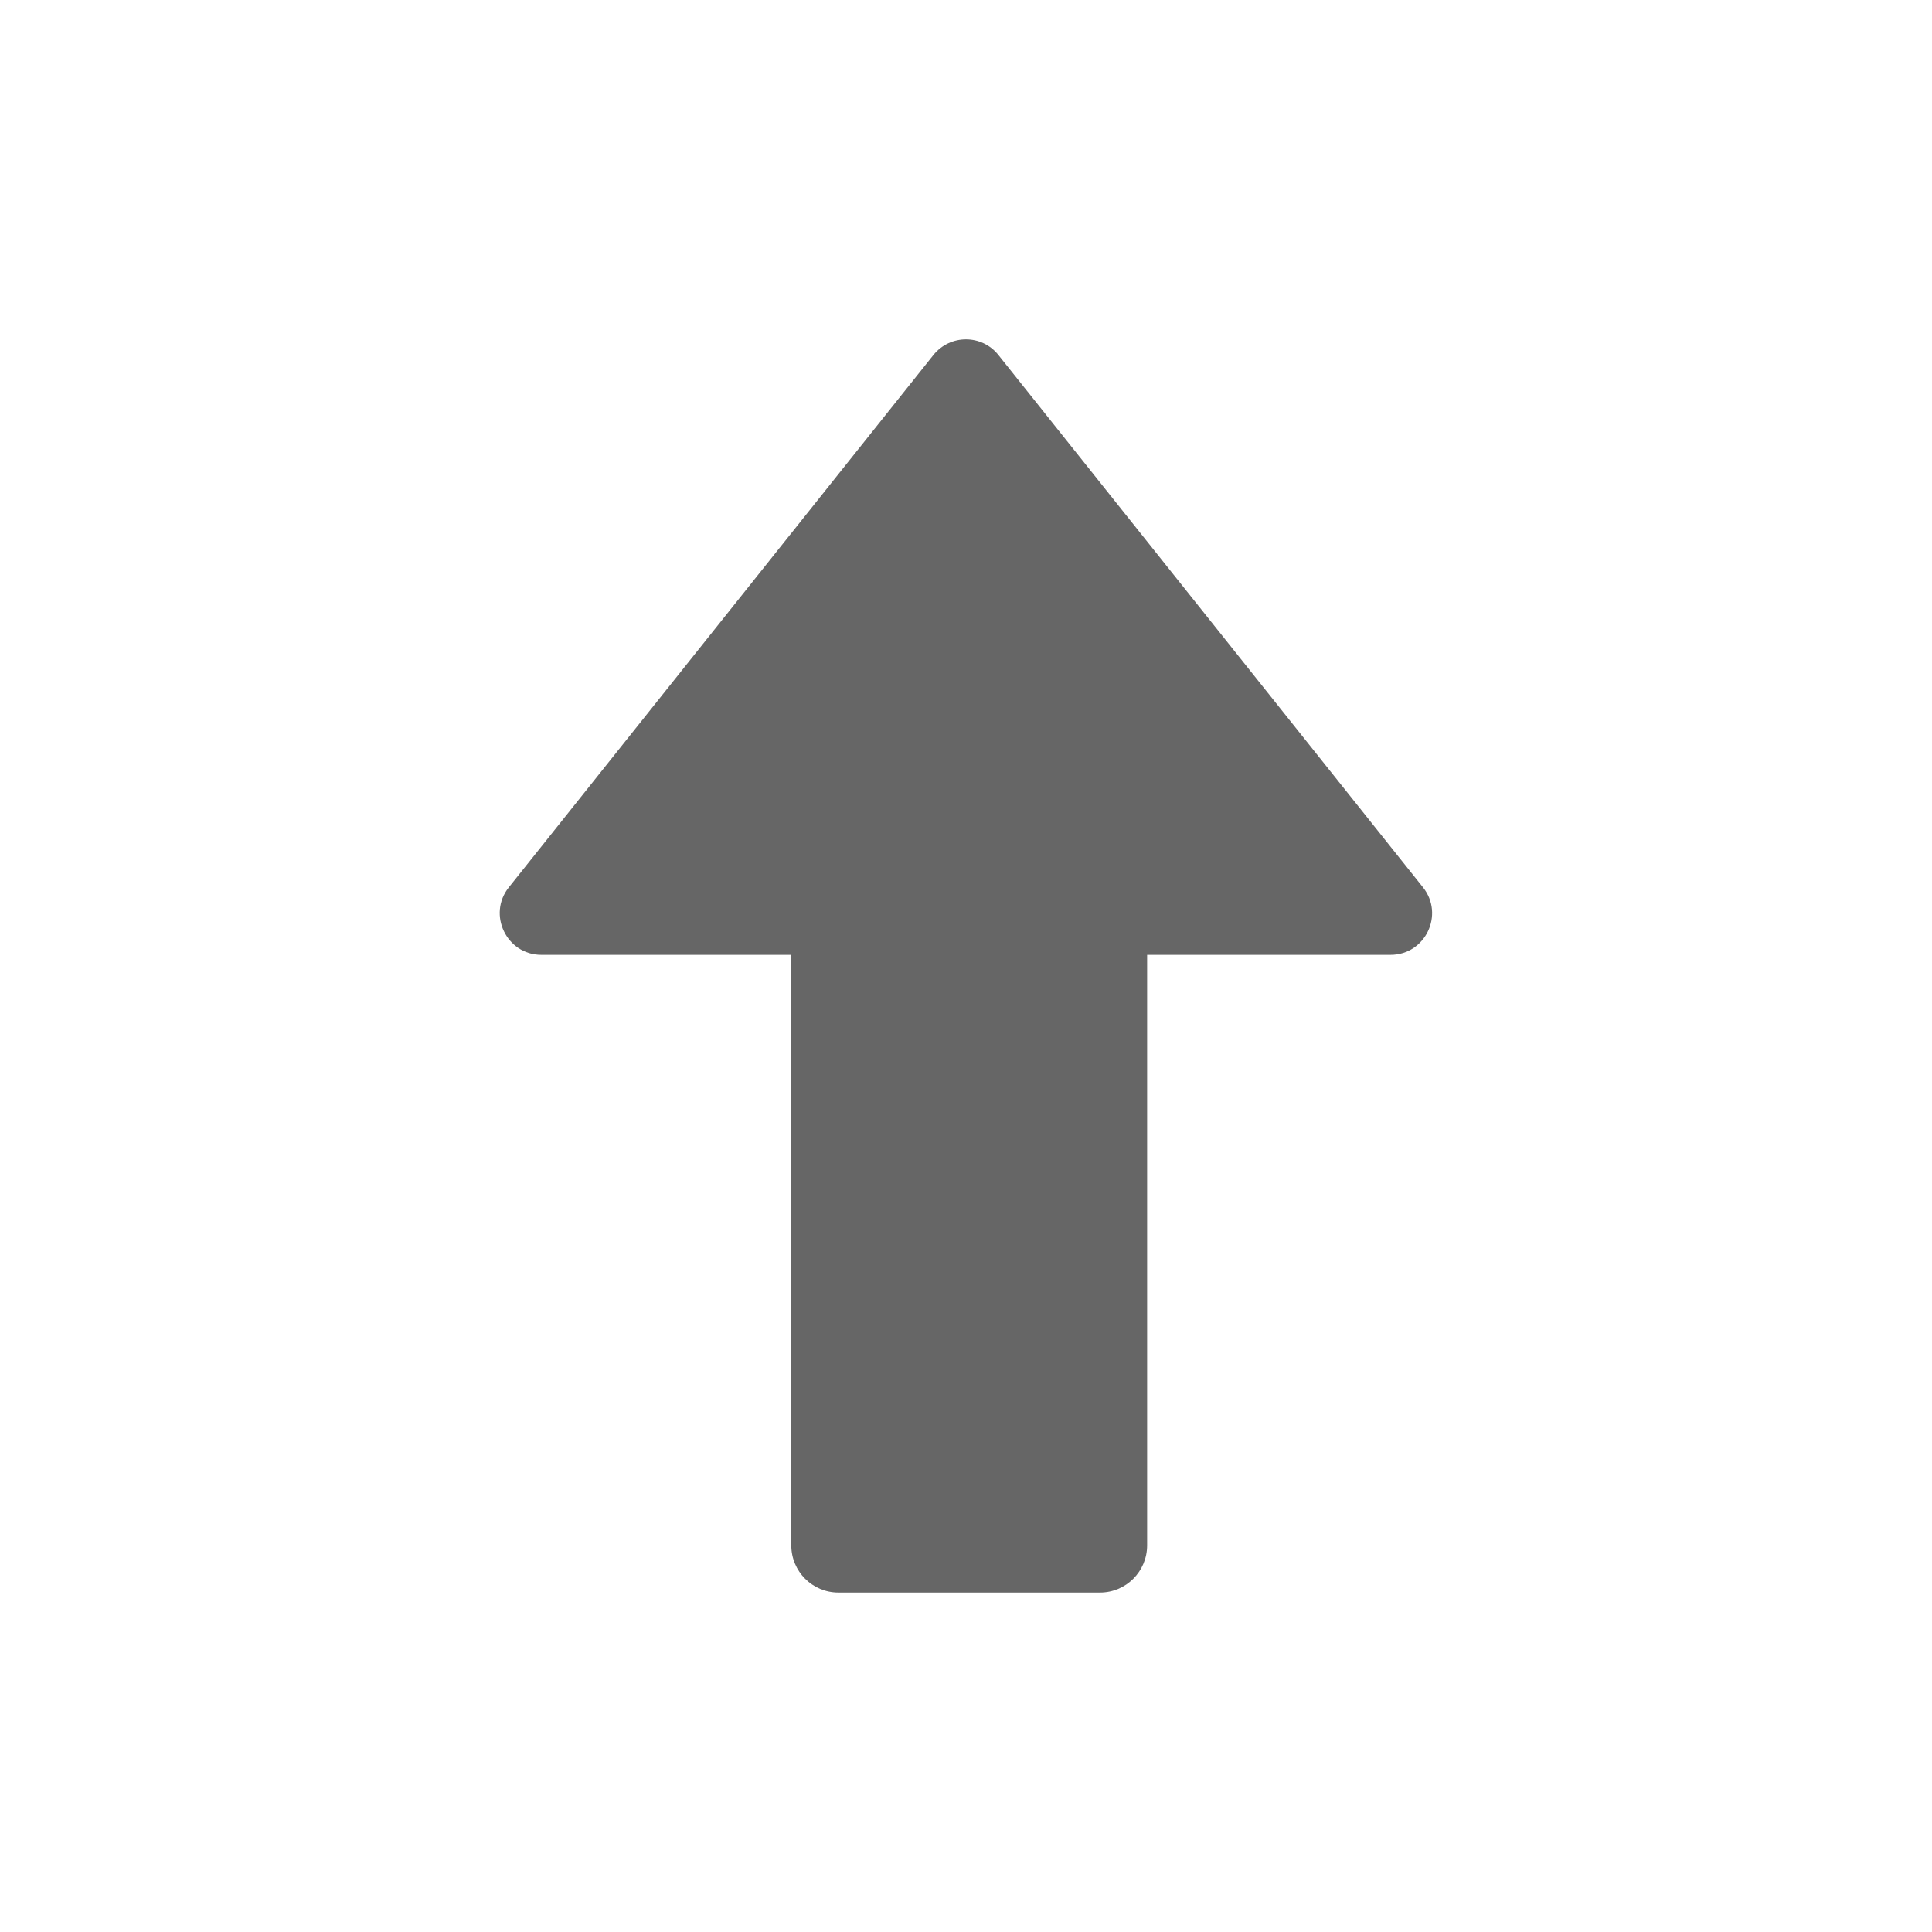
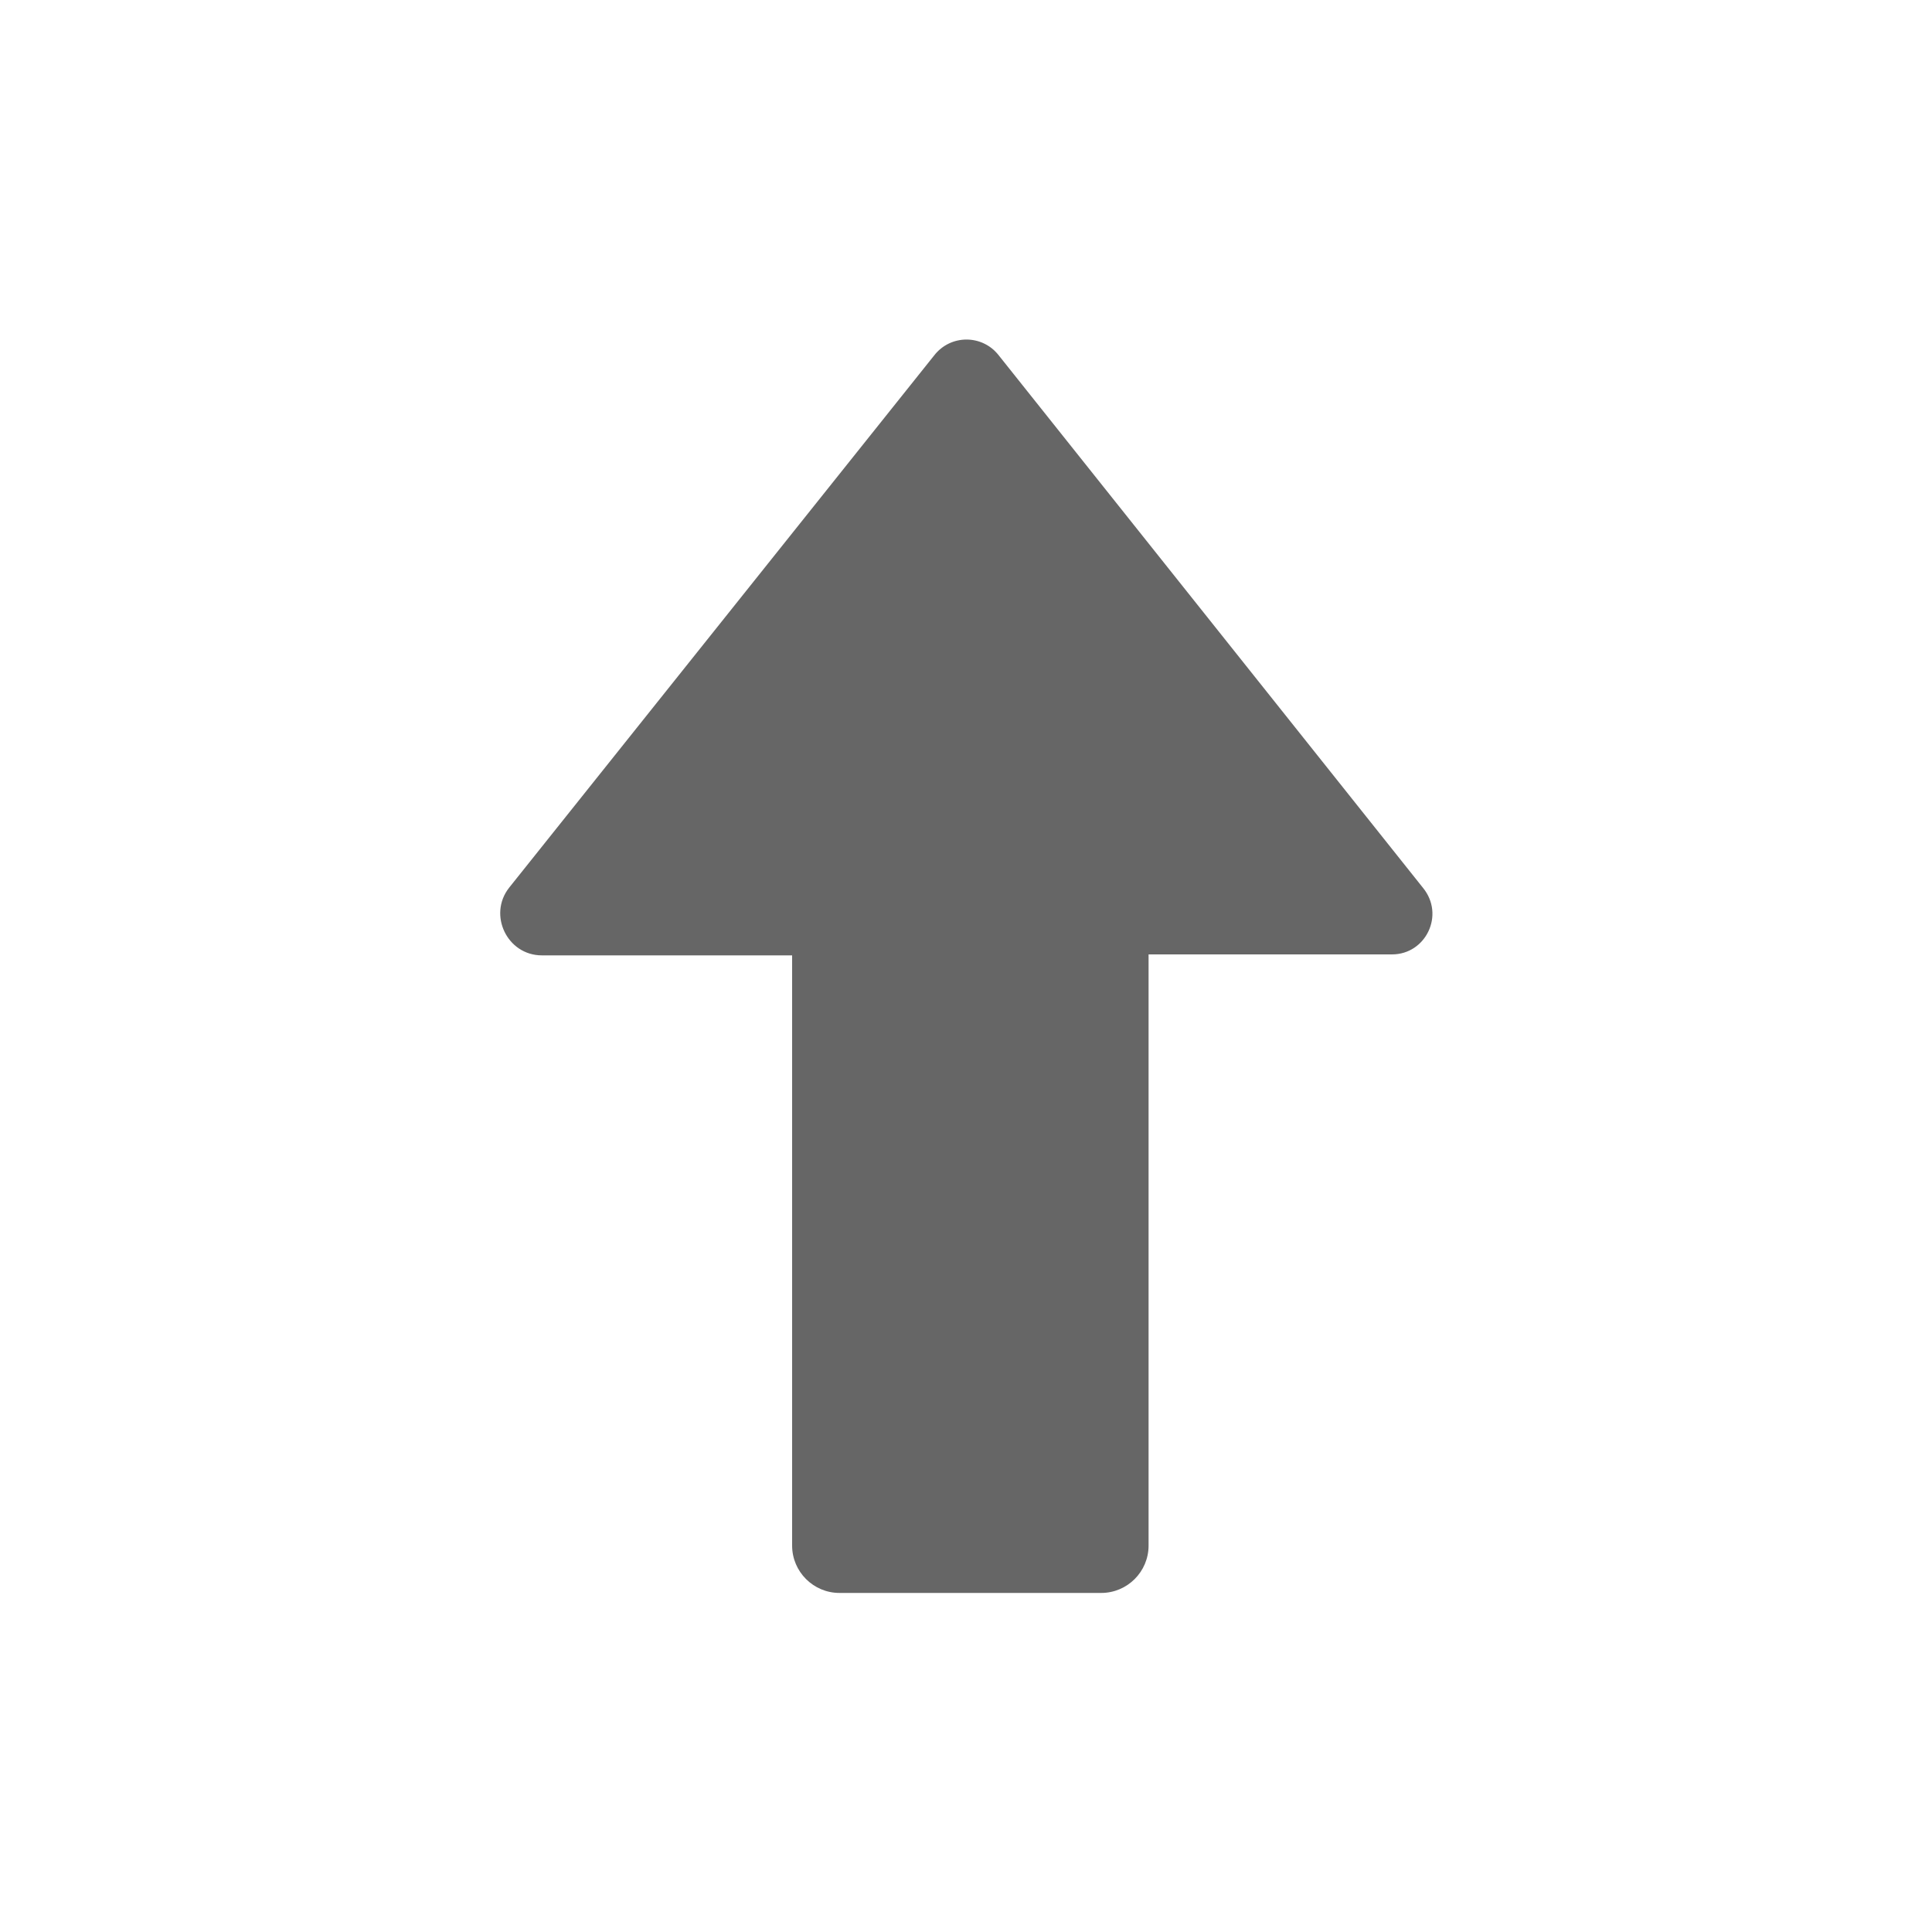
- <svg xmlns="http://www.w3.org/2000/svg" t="1604983118967" class="icon" viewBox="0 0 1024 1024" version="1.1" p-id="1867" width="200" height="200">
-   <defs>
-     <style type="text/css">@font-face { font-family: Georgia; src: local("Source Han Serif CN"); }
- @font-face { font-family: Times; src: local("Source Han Serif CN"); }
- @font-face { font-family: "Time New Roman"; src: local("Source Han Serif CN"); }
- @font-face { font-family: Arial; src: local("Source Han Sans SC"); }
- @font-face { font-family: Helvetica; src: local("Source Han Sans SC"); }
- @font-face { font-family: "Helvetica Neue"; src: local("Source Han Sans SC"); }
- @font-face { font-family: "Segoe UI"; src: local("Source Han Sans SC"); }
- @font-face { font-family: Tahoma; src: local("Source Han Sans SC"); }
- @font-face { font-family: Trebuchet; src: local("Source Han Sans SC"); }
- @font-face { font-family: "Trebuchet MS"; src: local("Source Han Sans SC"); }
- @font-face { font-family: Verdana; src: local("Source Han Sans SC"); }
- @font-face { font-family: Consolas; src: local("Source Code Pro"); }
- @font-face { font-family: Courier; src: local("Source Code Pro"); }
- @font-face { font-family: "Courier New"; src: local("Source Code Pro"); }
- @font-face { font-family: SimSun; src: local("Source Han Sans SC"); }
- @font-face { font-family: SimSun-ExtB; src: local("Source Han Sans SC"); }
- @font-face { font-family: 宋体; src: local("Source Han Serif CN"); }
- @font-face { font-family: NSimSun; src: local("Source Han Serif CN"); }
- @font-face { font-family: 新宋体; src: local("Source Han Serif CN"); }
- @font-face { font-family: SimHei; src: local("Source Han Sans SC"); }
- @font-face { font-family: 黑体; src: local("Source Han Sans SC"); }
- @font-face { font-family: "Microsoft YaHei"; src: local("Source Han Sans SC"); }
- @font-face { font-family: 微软雅黑; src: local("Source Han Sans SC"); }
- @font-face { font-family: "STHeiti SC"; src: local("Source Han Sans SC"); }
- @font-face { font-family: "PingFang SC"; src: local("Source Han Sans SC"); }
- @font-face { font-family: 苹方-简; src: local("Source Han Sans SC"); }
- @font-face { font-family: MingLiU; src: local("Source Han Sans TC"); }
- @font-face { font-family: MingLiU-ExtB; src: local("Source Han Sans TC"); }
- @font-face { font-family: PMingLiU; src: local("Source Han Sans TC"); }
- @font-face { font-family: PMingLiU-ExtB; src: local("Source Han Sans TC"); }
- @font-face { font-family: "Microsoft JhengHei"; src: local("Source Han Sans TC"); }
- @font-face { font-family: 微軟正黑體; src: local("Source Han Sans TC"); }
- @font-face { font-family: "STHeiti TC"; src: local("Source Han Sans TC"); }
- @font-face { font-family: "PingFang TC"; src: local("Source Han Sans TC"); }
- @font-face { font-family: 蘋方-繁; src: local("Source Han Sans TC"); }
- @font-face { font-family: MingLiU_HKSCS; src: local("Source Han Sans HC"); }
- @font-face { font-family: MingLiU_HKSCS-ExtB; src: local("Source Han Sans HC"); }
- @font-face { font-family: "PingFang HK"; src: local("Source Han Sans HC"); }
- @font-face { font-family: 蘋方-港; src: local("Source Han Sans HC"); }
- @font-face { font-family: "MS Gothic"; src: local("Source Han Sans"); }
- @font-face { font-family: "MS PGothic"; src: local("Source Han Sans"); }
- @font-face { font-family: "MS UI Gothic"; src: local("Source Han Sans"); }
- @font-face { font-family: "Yu Gothic"; src: local("Source Han Sans"); }
- @font-face { font-family: "Yu Gothic UI"; src: local("Source Han Sans"); }
- @font-face { font-family: "Malgun Gothic"; src: local("Source Han Sans K"); }
+ <svg xmlns="http://www.w3.org/2000/svg" version="1.1" id="图层_1" x="0px" y="0px" viewBox="0 0 200 200" style="enable-background:new 0 0 200 200;" xml:space="preserve">
+   <style type="text/css">
+ 	.st0{fill:#666666;}
</style>
-   </defs>
-   <path d="M754.2 470.3l-225-282.1c-8.8-11.1-25.6-11.1-34.5 0l-225 282.1c-11.5 14.4-1.2 35.8 17.2 35.8h132.5v313c0 13.8 11.2 25 25 25H583c13.8 0 25-11.2 25-25v-313h129c18.5 0 28.7-21.4 17.2-35.8z" fill="#666666" p-id="1868" />
+   <path class="st0" d="M147.3,91.9l-43.9-55.1c-1.7-2.2-5-2.2-6.7,0L52.7,91.9c-2.2,2.8-0.2,7,3.4,7h25.9V160c0,2.7,2.2,4.9,4.9,4.9  h27.1c2.7,0,4.9-2.2,4.9-4.9V98.8h25.2C147.6,98.8,149.6,94.7,147.3,91.9z" />
</svg>
